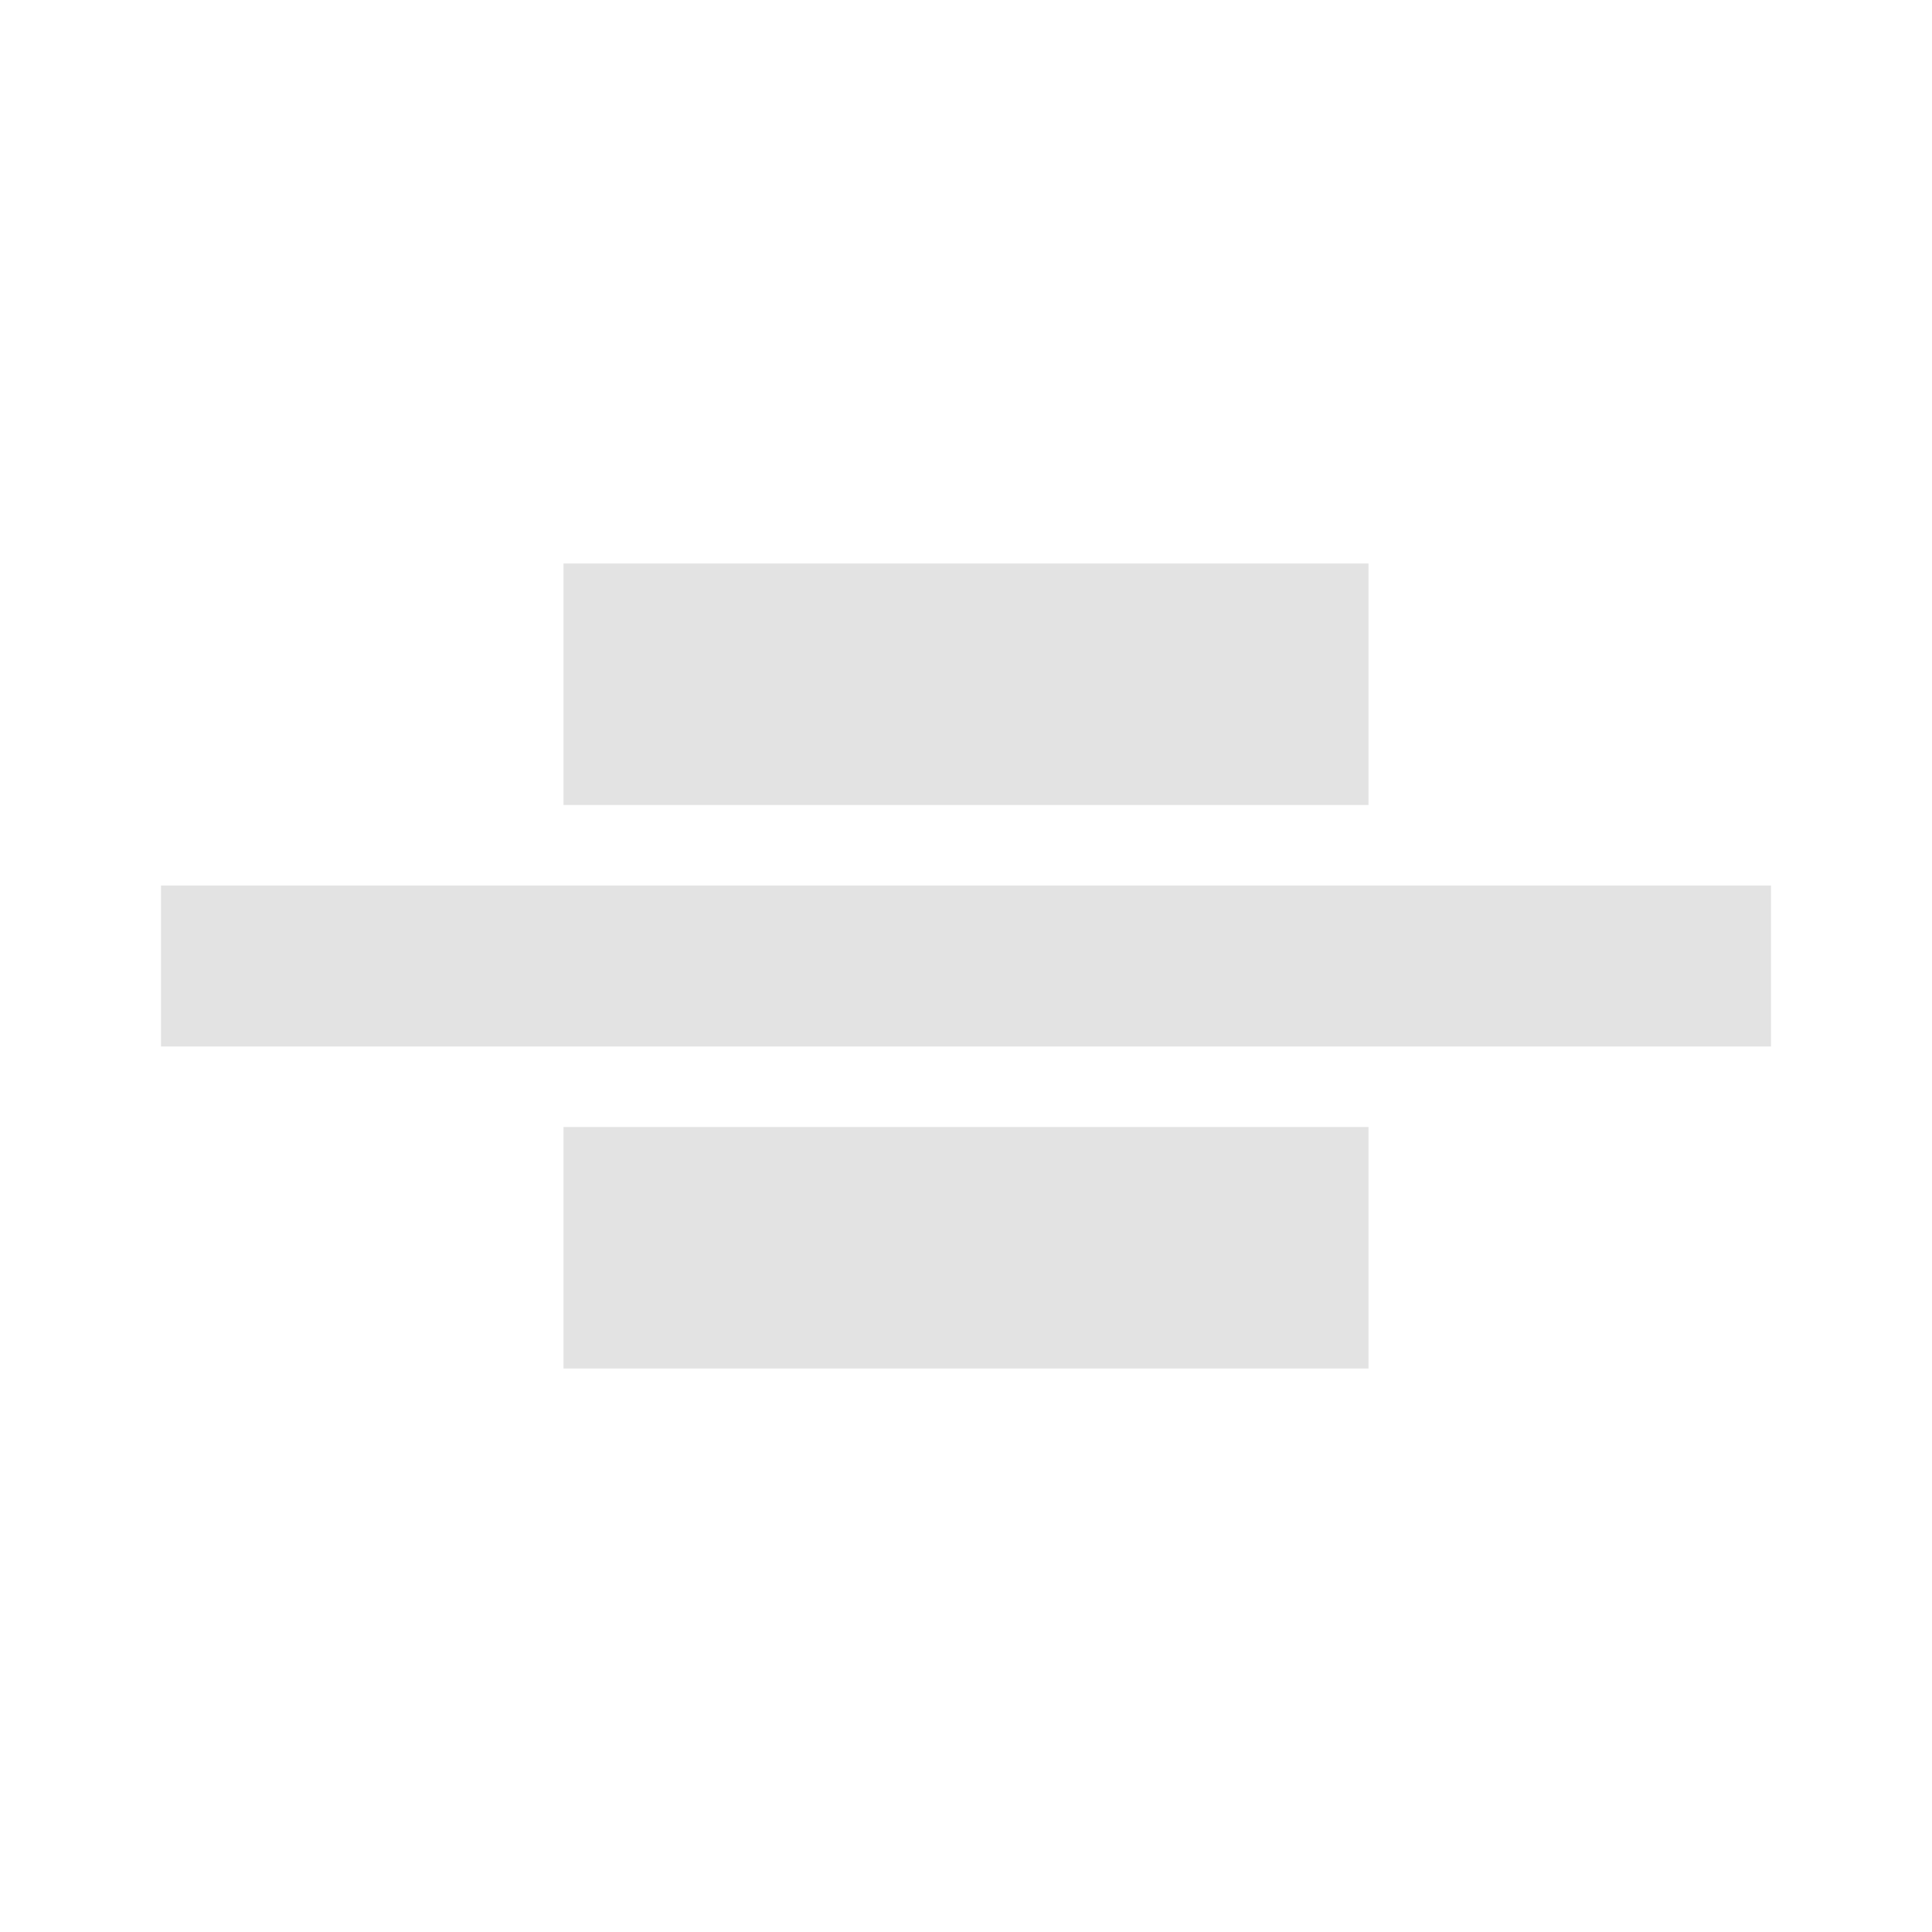
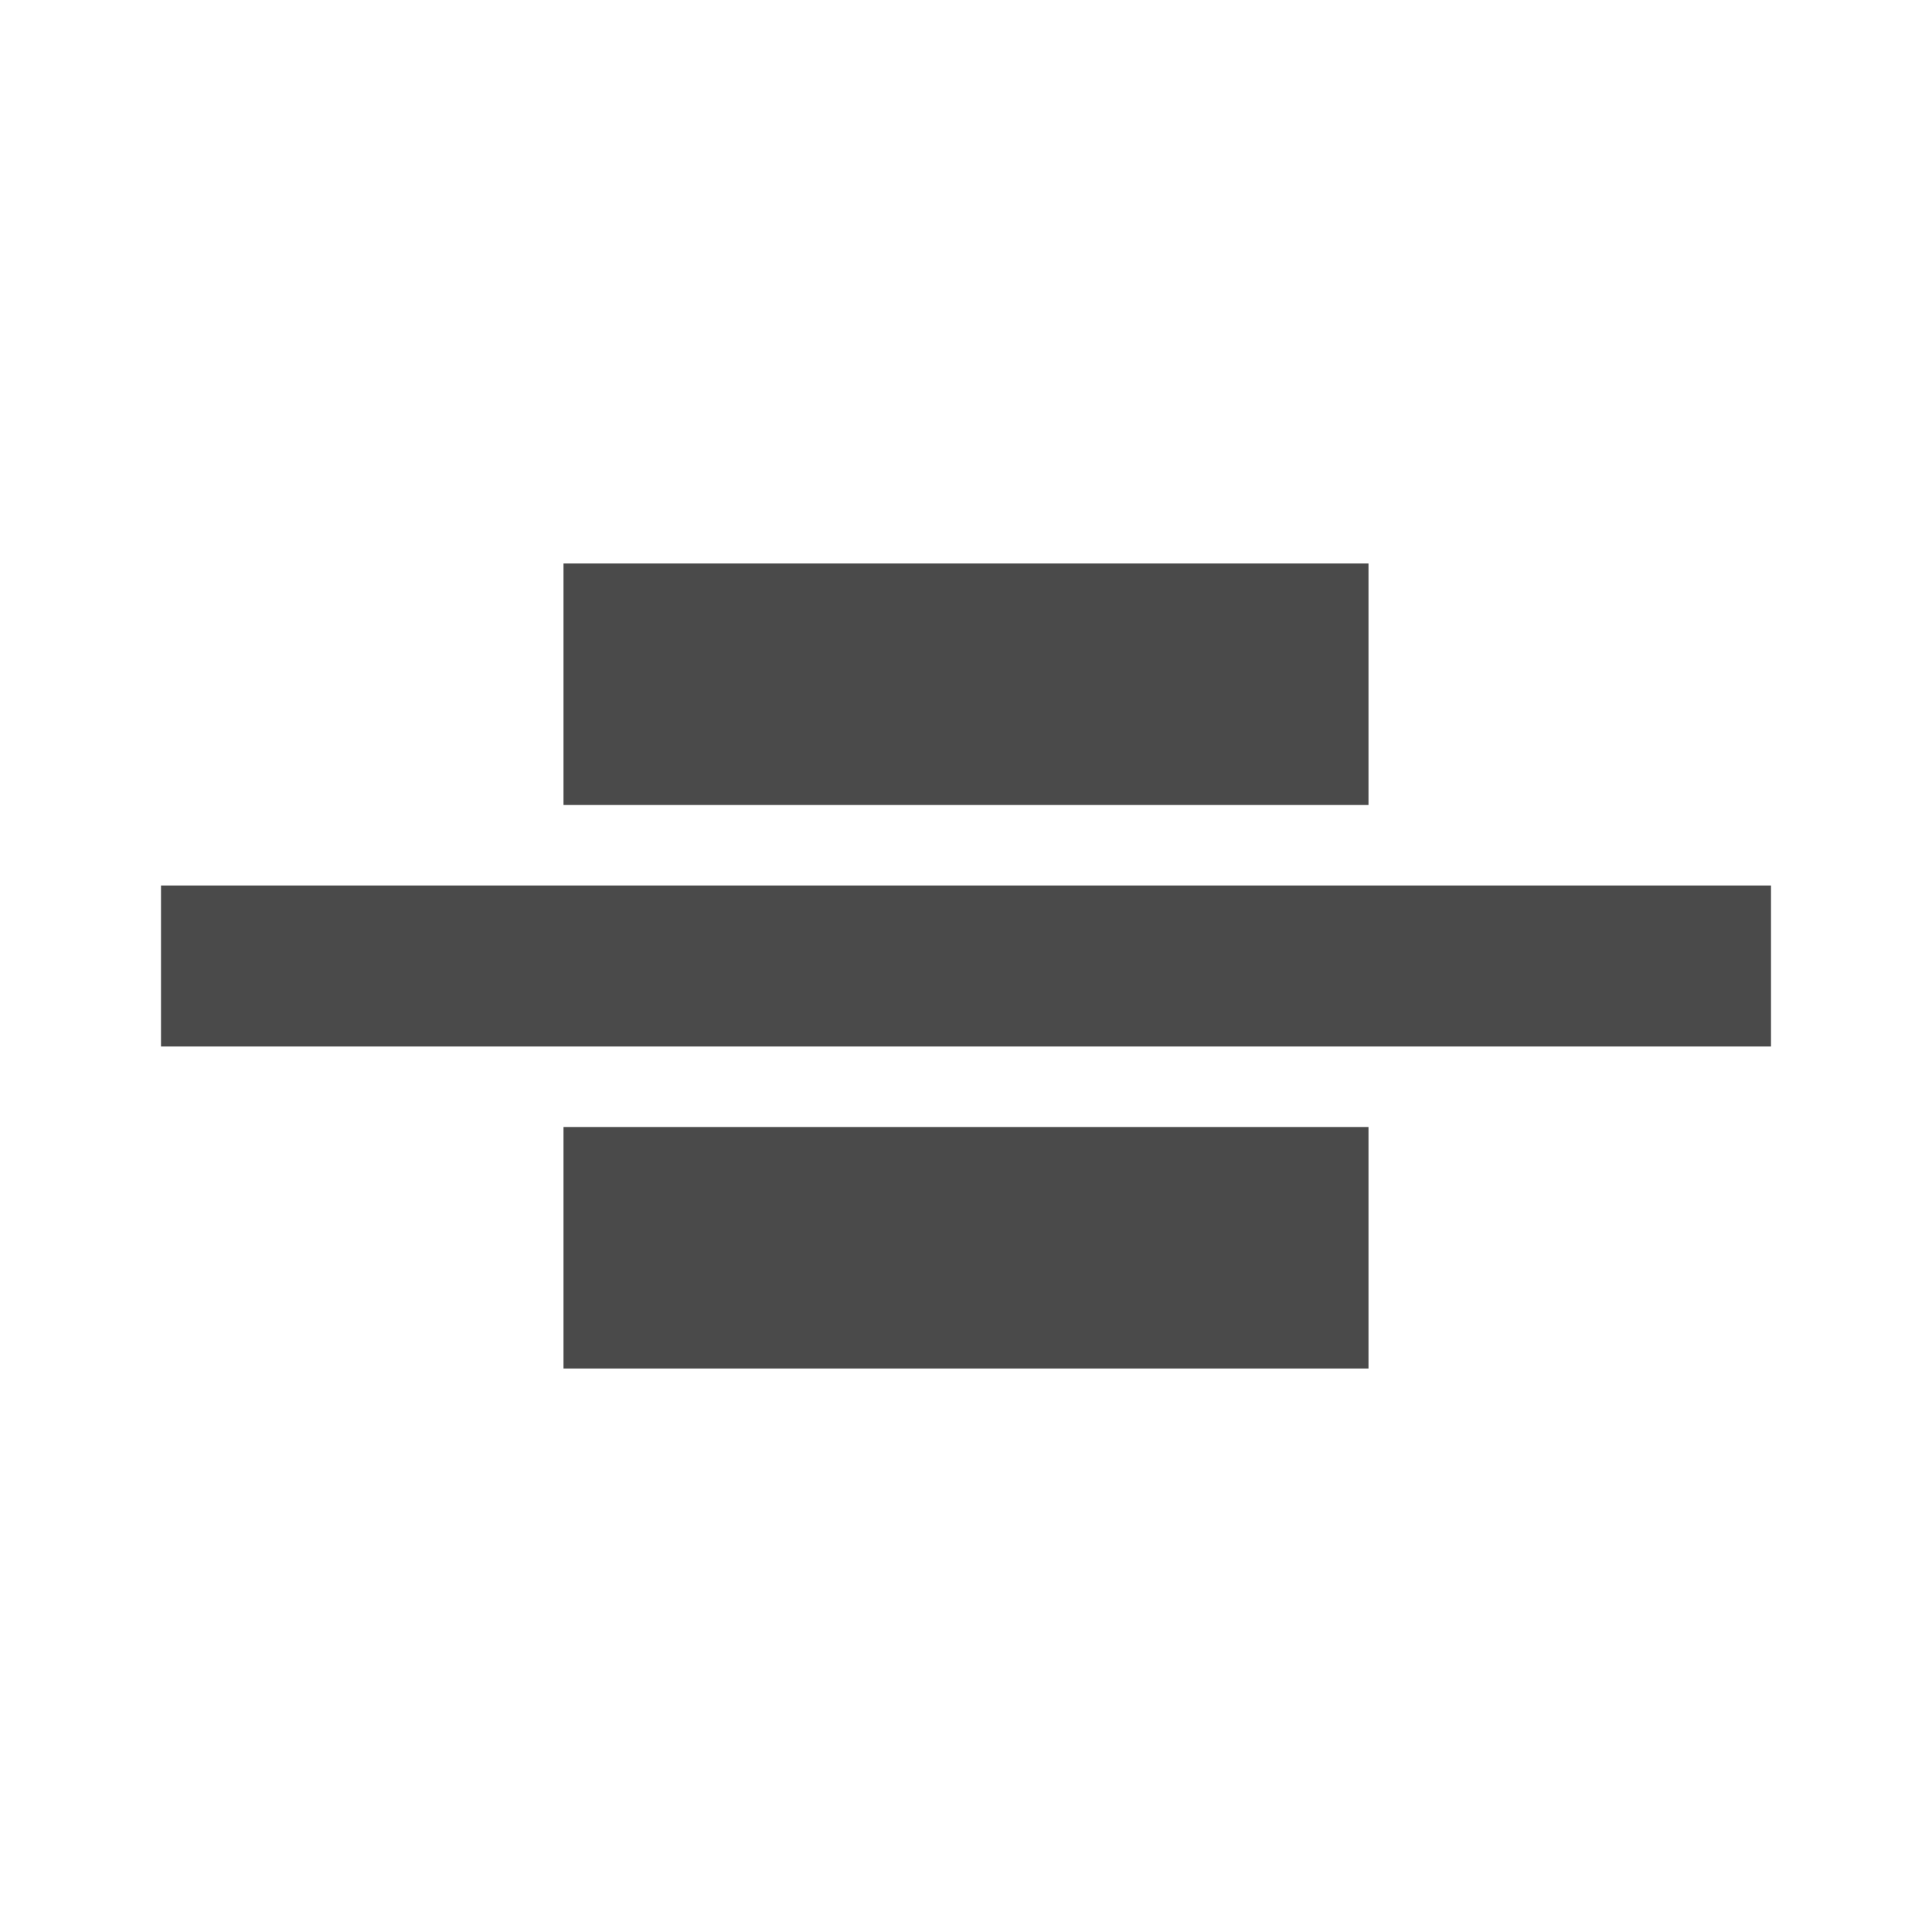
- <svg xmlns="http://www.w3.org/2000/svg" height="24px" viewBox="0 -960 960 960" width="24px" fill="#e3e3e3">
+ <svg xmlns="http://www.w3.org/2000/svg" height="24px" viewBox="0 -960 960 960" width="24px" fill="#4A4A4A">
  <path d="M80-440v-80h800v80H80Zm200-120v-120h400v120H280Zm0 280v-120h400v120H280Z" />
</svg>
